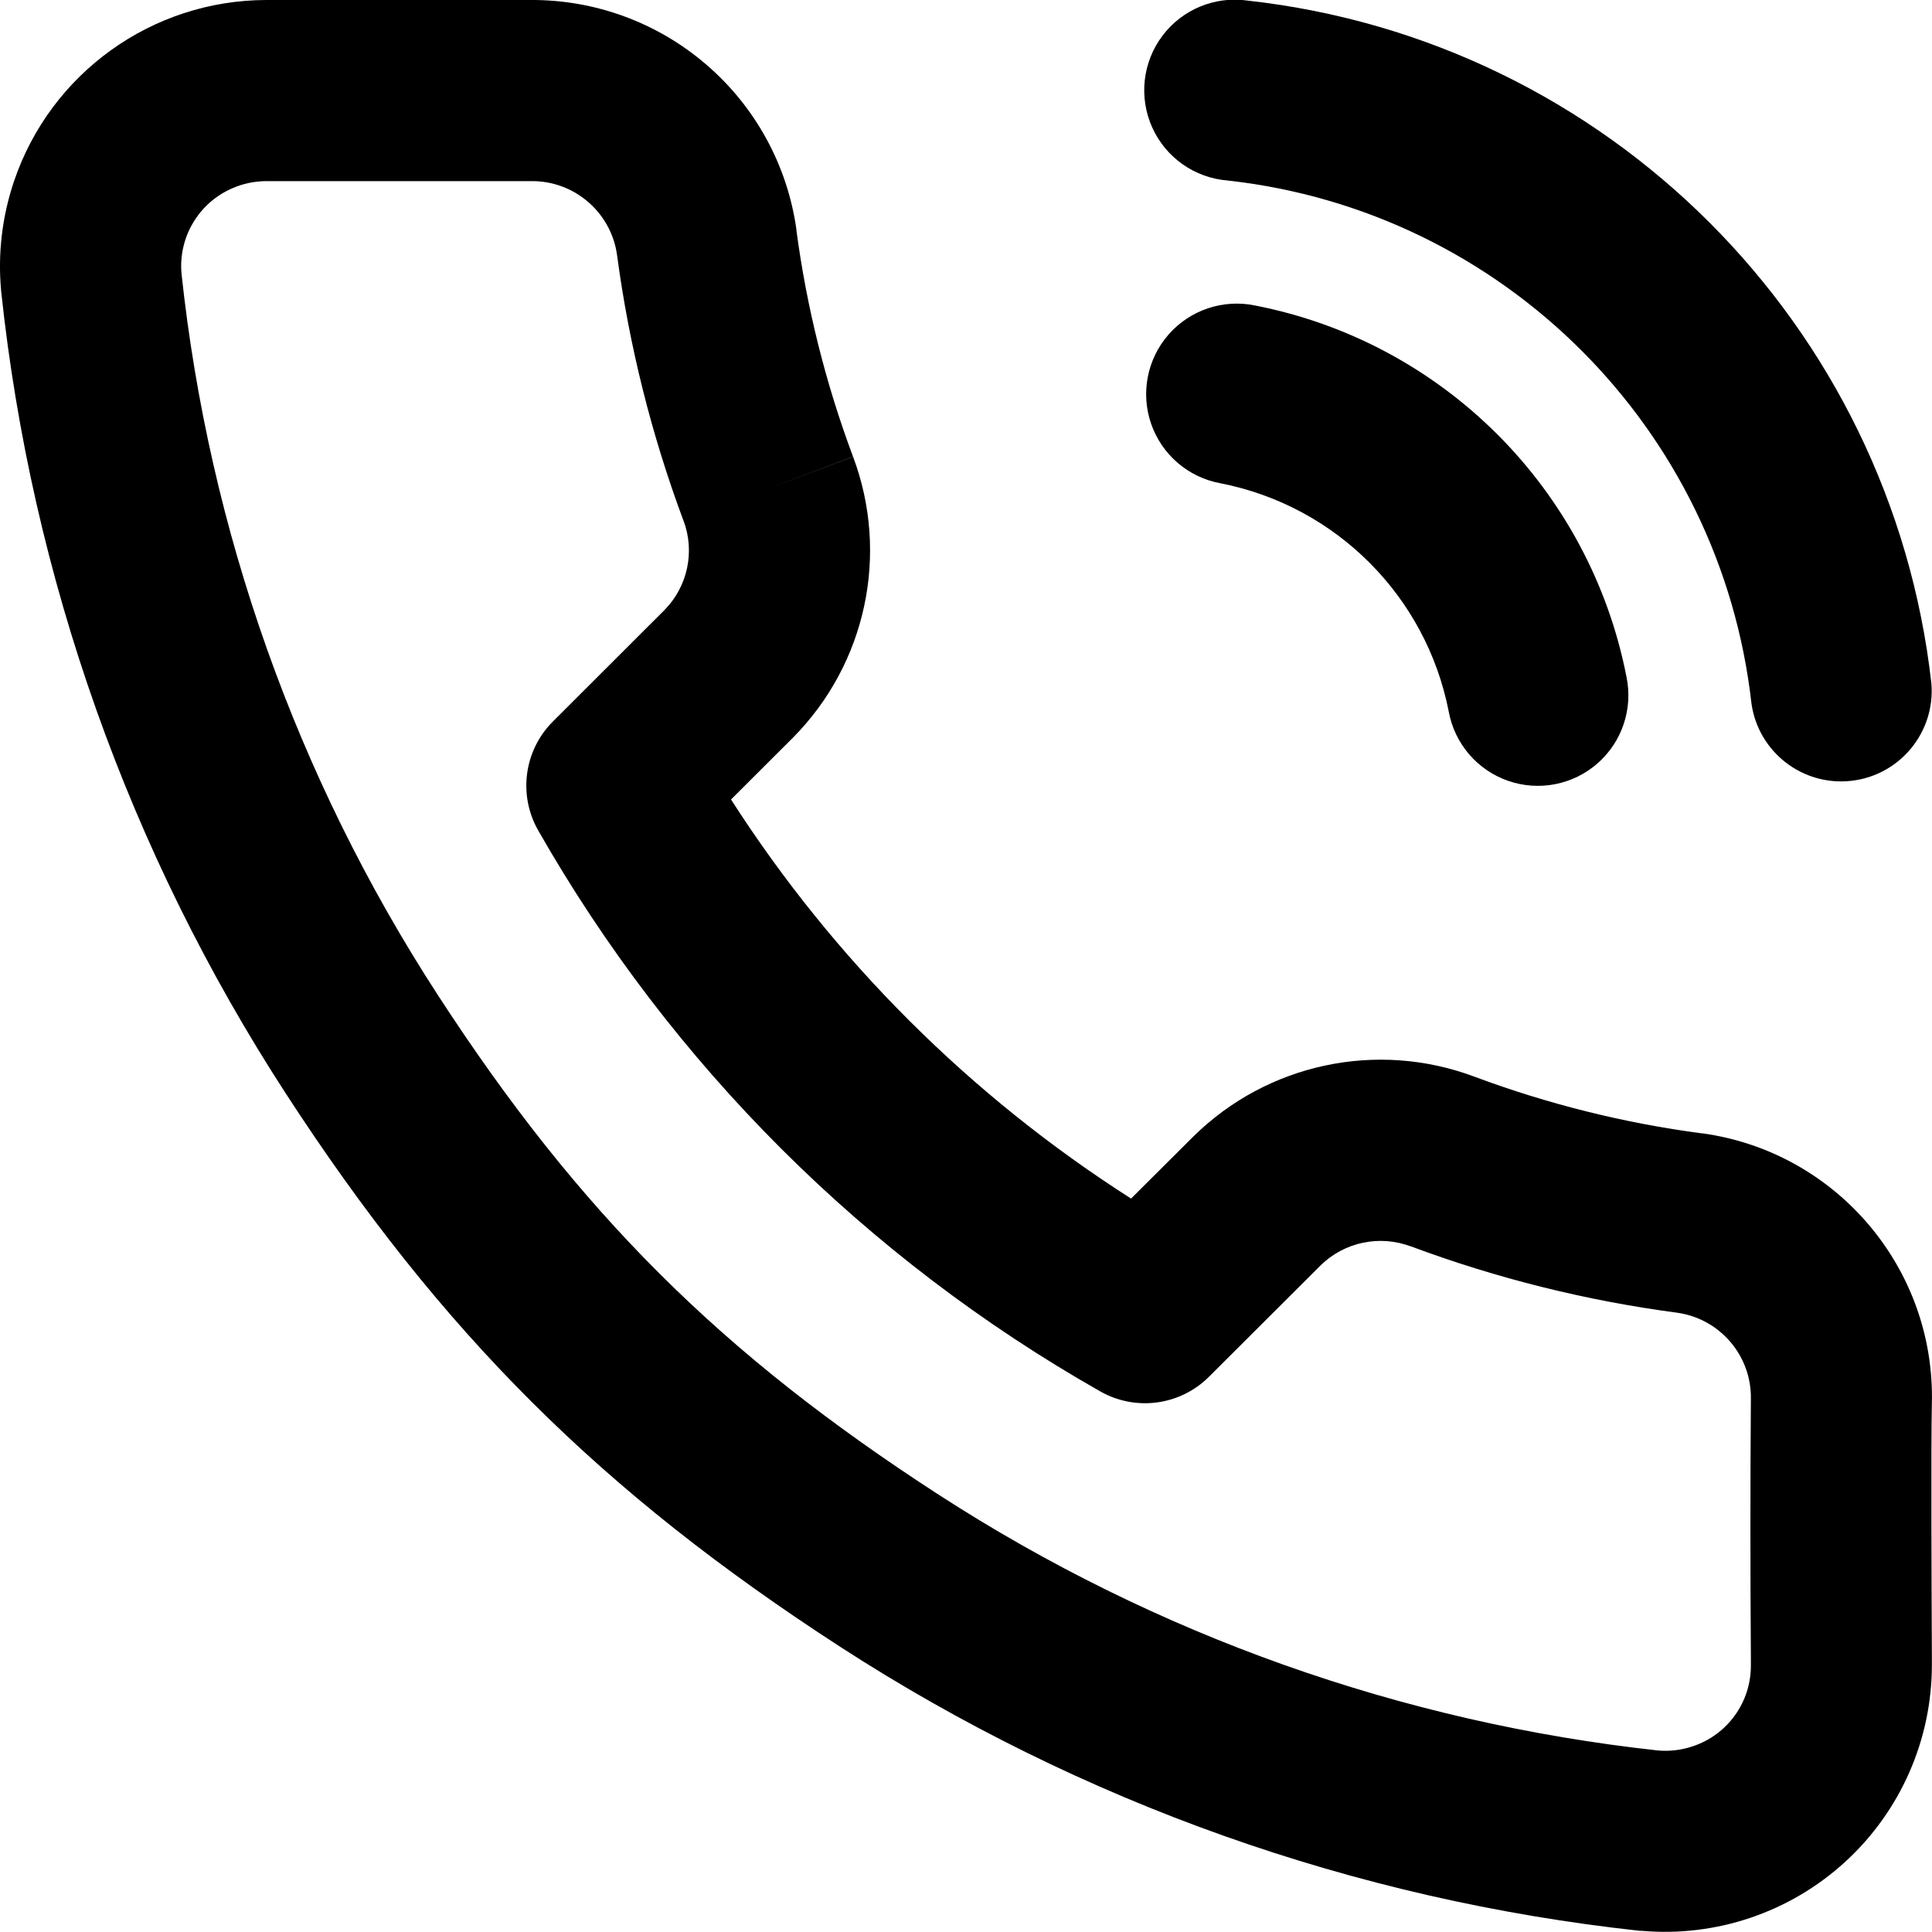
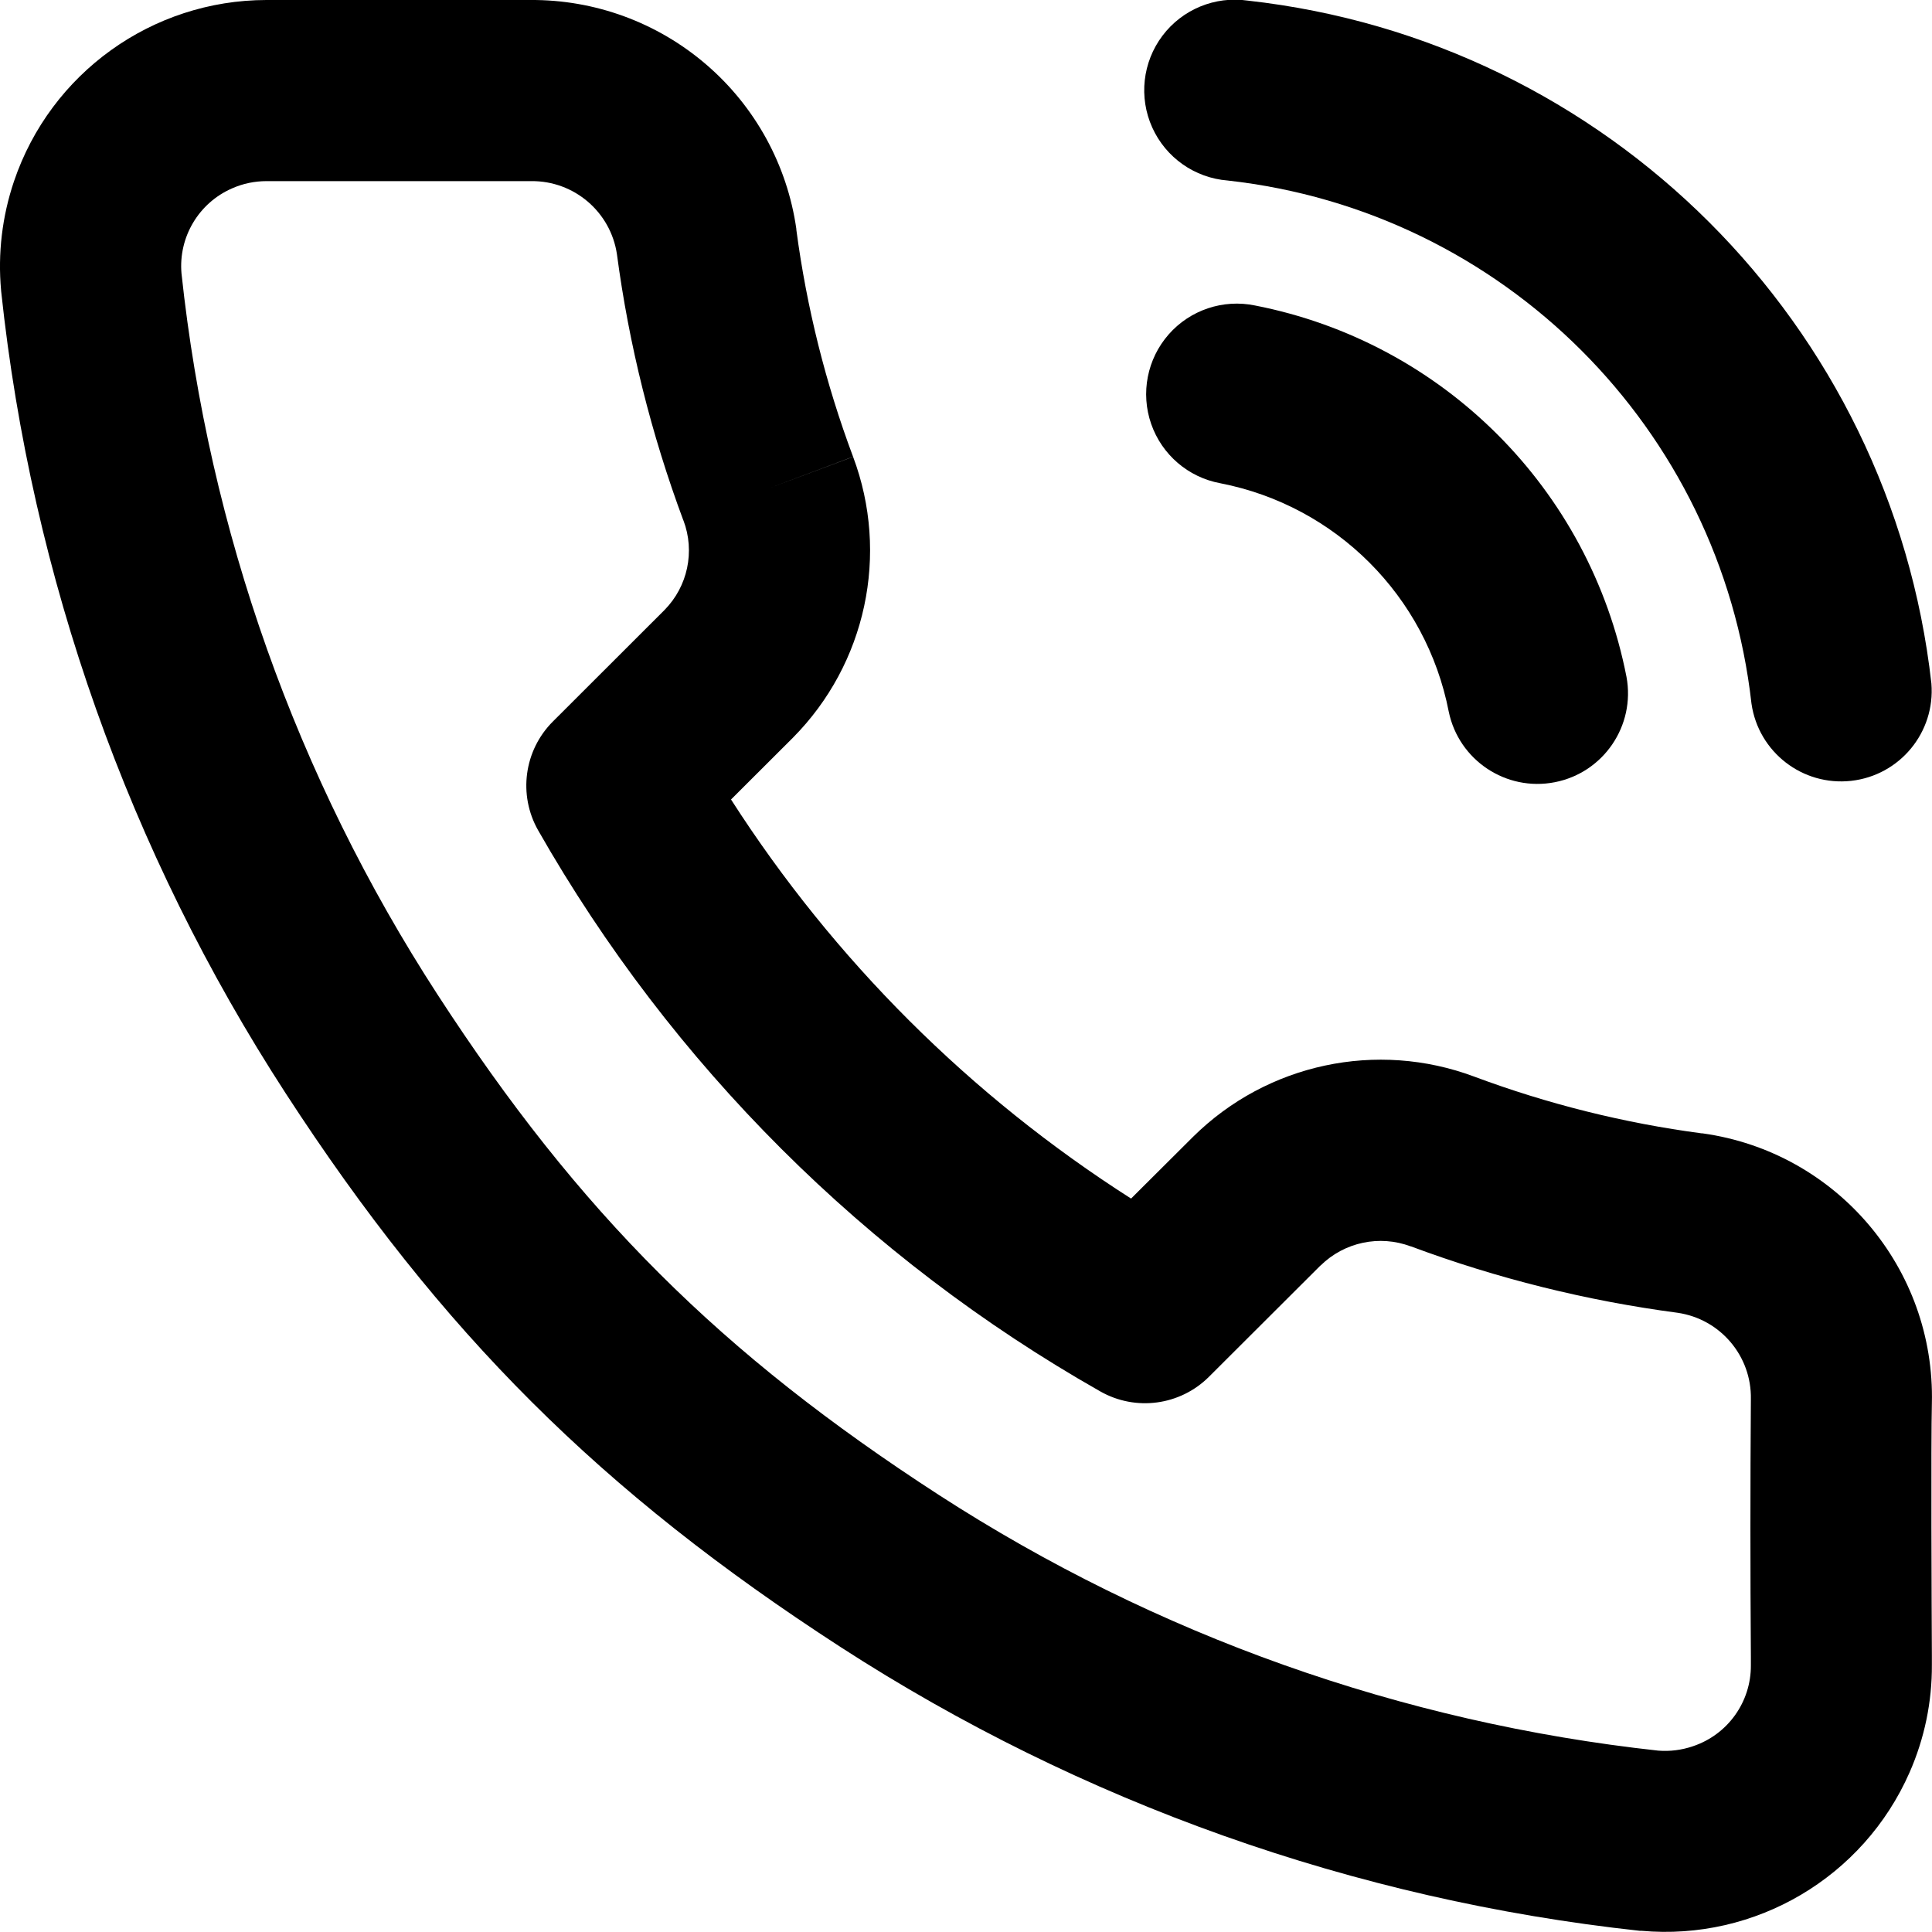
<svg xmlns="http://www.w3.org/2000/svg" width="16" height="16" fill="none" viewBox="0 0 16 16">
  <g fill="currentColor">
-     <path fill-rule="evenodd" d="M5.847.533A2.21 2.21 0 004.391 0H2.206a2.21 2.21 0 00-2.09 1.501c-.098.29-.135.598-.107.903l.001.012a15.13 15.13 0 002.355 6.637c1.29 1.987 2.615 3.304 4.596 4.587a15.197 15.197 0 006.618 2.35h.014a2.21 2.21 0 002.406-2.204v-.075c-.002-.383-.008-1.771 0-2.087A2.204 2.204 0 0014.1 9.386h-.007a8.626 8.626 0 01-1.884-.47 2.21 2.21 0 00-2.327.497l-.515.513a10.903 10.903 0 01-3.313-3.305l.51-.509.003-.003a2.204 2.204 0 00.498-2.326 8.577 8.577 0 01-.47-1.88v-.007A2.204 2.204 0 005.847.533zM4.401 1.5a.71.71 0 01.708.604c.1.753.285 1.493.55 2.205l.001.001a.703.703 0 01-.157.742l-.924.923a.75.75 0 00-.122.902 12.403 12.403 0 004.655 4.646.75.75 0 00.9-.121l.923-.921.002-.002a.71.71 0 01.746-.157h.002c.713.266 1.454.45 2.209.55a.709.709 0 01.606.715 148.67 148.67 0 000 2.134v.07a.702.702 0 01-.481.671.71.71 0 01-.286.035 13.696 13.696 0 01-5.957-2.117c-1.805-1.168-2.979-2.335-4.153-4.144a13.63 13.63 0 01-2.12-5.972.702.702 0 01.419-.704c.09-.04.187-.06.286-.06H4.4zm2.664 2.283v-.001l-.703.264.703-.263z" clip-rule="evenodd" />
+     <path fill-rule="evenodd" d="M5.847.533A2.21 2.21 0 004.391 0H2.206a2.21 2.21 0 00-2.09 1.501c-.098.29-.135.598-.107.903l.001.012a15.13 15.13 0 002.355 6.637c1.29 1.987 2.615 3.304 4.596 4.587a15.196 15.196 0 006.618 2.35h.014a2.21 2.21 0 002.221-1.311c.124-.282.187-.586.185-.893v-.075c-.002-.383-.008-1.77 0-2.087A2.204 2.204 0 0014.1 9.386h-.007a8.626 8.626 0 01-1.884-.47 2.21 2.21 0 00-2.327.497l-.515.513a10.903 10.903 0 01-3.313-3.305l.51-.509.003-.003a2.204 2.204 0 00.498-2.326 8.577 8.577 0 01-.47-1.88v-.007A2.204 2.204 0 005.847.533zM4.401 1.5a.71.71 0 01.708.604c.1.753.285 1.493.55 2.205l.001.001a.703.703 0 01-.157.742l-.924.923a.75.75 0 00-.122.902 12.403 12.403 0 004.655 4.646.75.75 0 00.9-.121l.923-.921.002-.001a.709.709 0 01.746-.158h.002c.713.266 1.454.45 2.209.55a.709.709 0 01.606.715 148.65 148.65 0 000 2.134v.07a.702.702 0 01-.481.671.711.711 0 01-.286.036 13.697 13.697 0 01-5.957-2.117c-1.805-1.169-2.979-2.336-4.153-4.145a13.631 13.631 0 01-2.12-5.972.702.702 0 01.419-.704c.09-.04.187-.06.286-.06H4.4zm2.664 2.283v-.001l-.703.264.703-.263z" clip-rule="evenodd" />
    <path d="M10.333.005a.75.75 0 10-.166 1.49 4.91 4.91 0 014.338 4.332.75.75 0 001.49-.167A6.41 6.41 0 0010.333.005z" />
-     <path d="M10.394 2.53a.75.75 0 10-.288 1.472 2.395 2.395 0 011.892 1.892.75.75 0 101.472-.288 3.894 3.894 0 00-3.076-3.076z" />
+     <path d="M10.394 2.53a.75.75 0 10-.288 1.472 2.394 2.394 0 011.892 1.892.75.75 0 001.472-.288 3.895 3.895 0 00-3.076-3.076z" />
  </g>
</svg>
